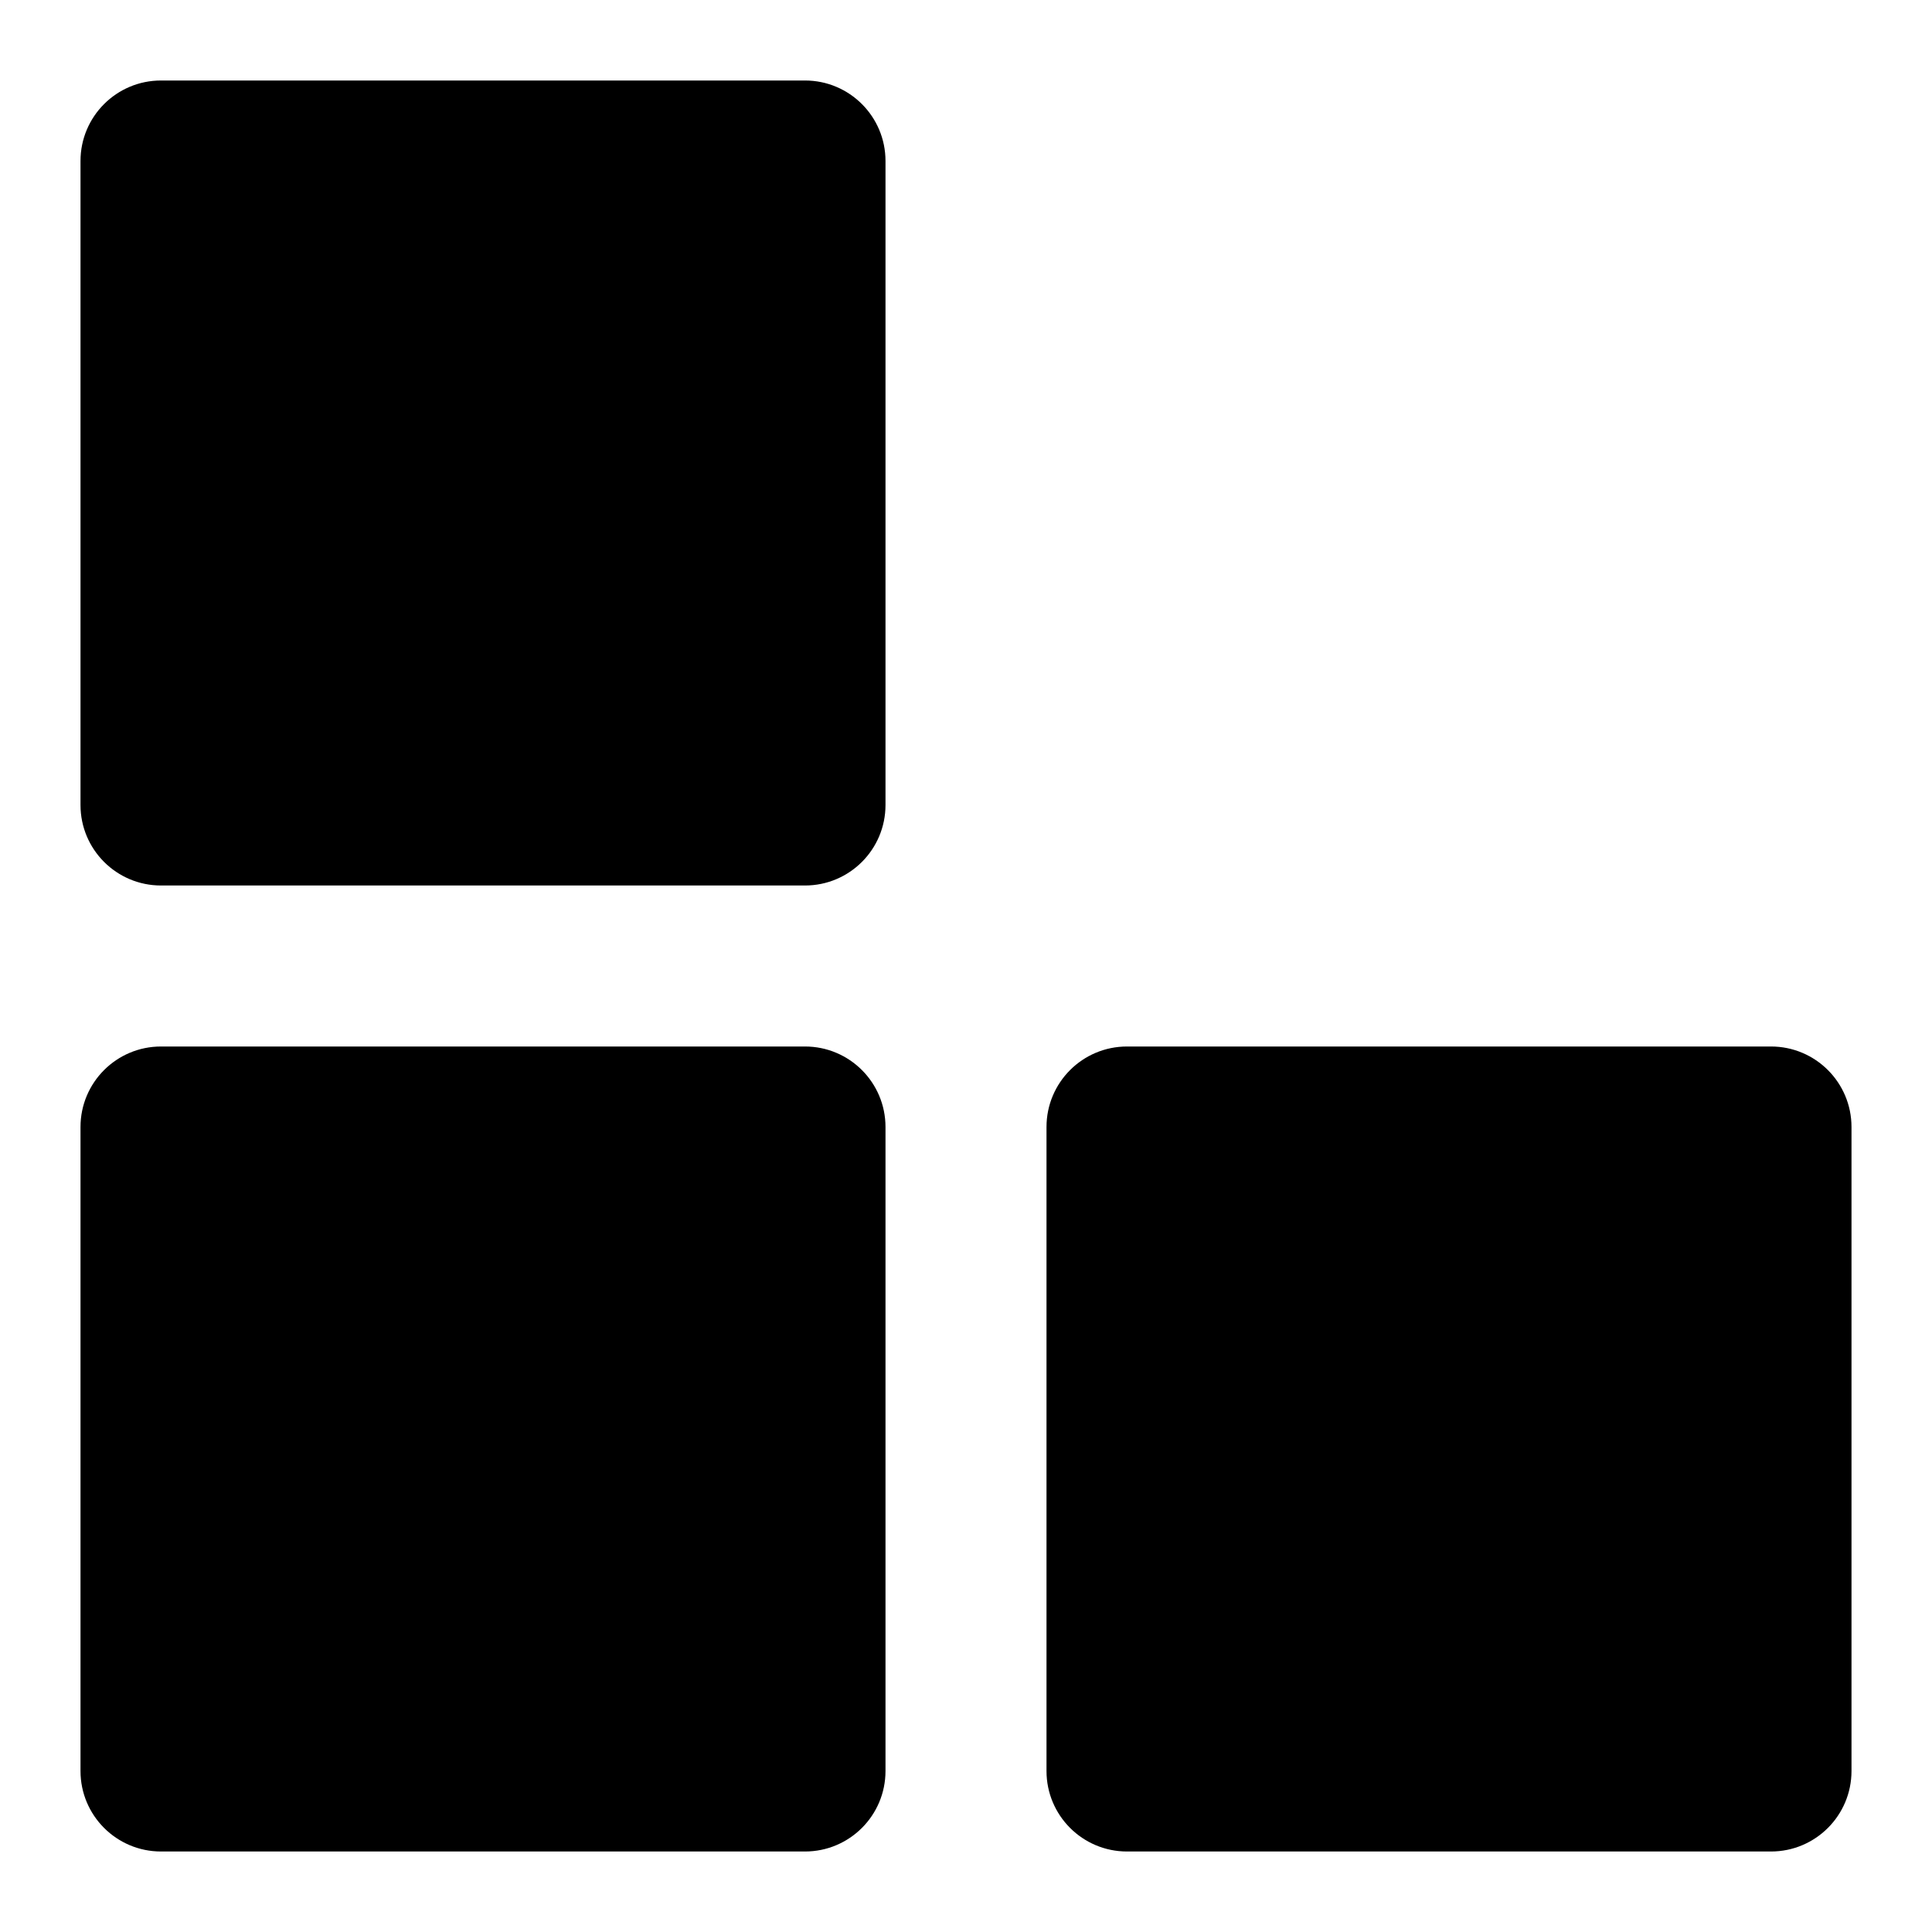
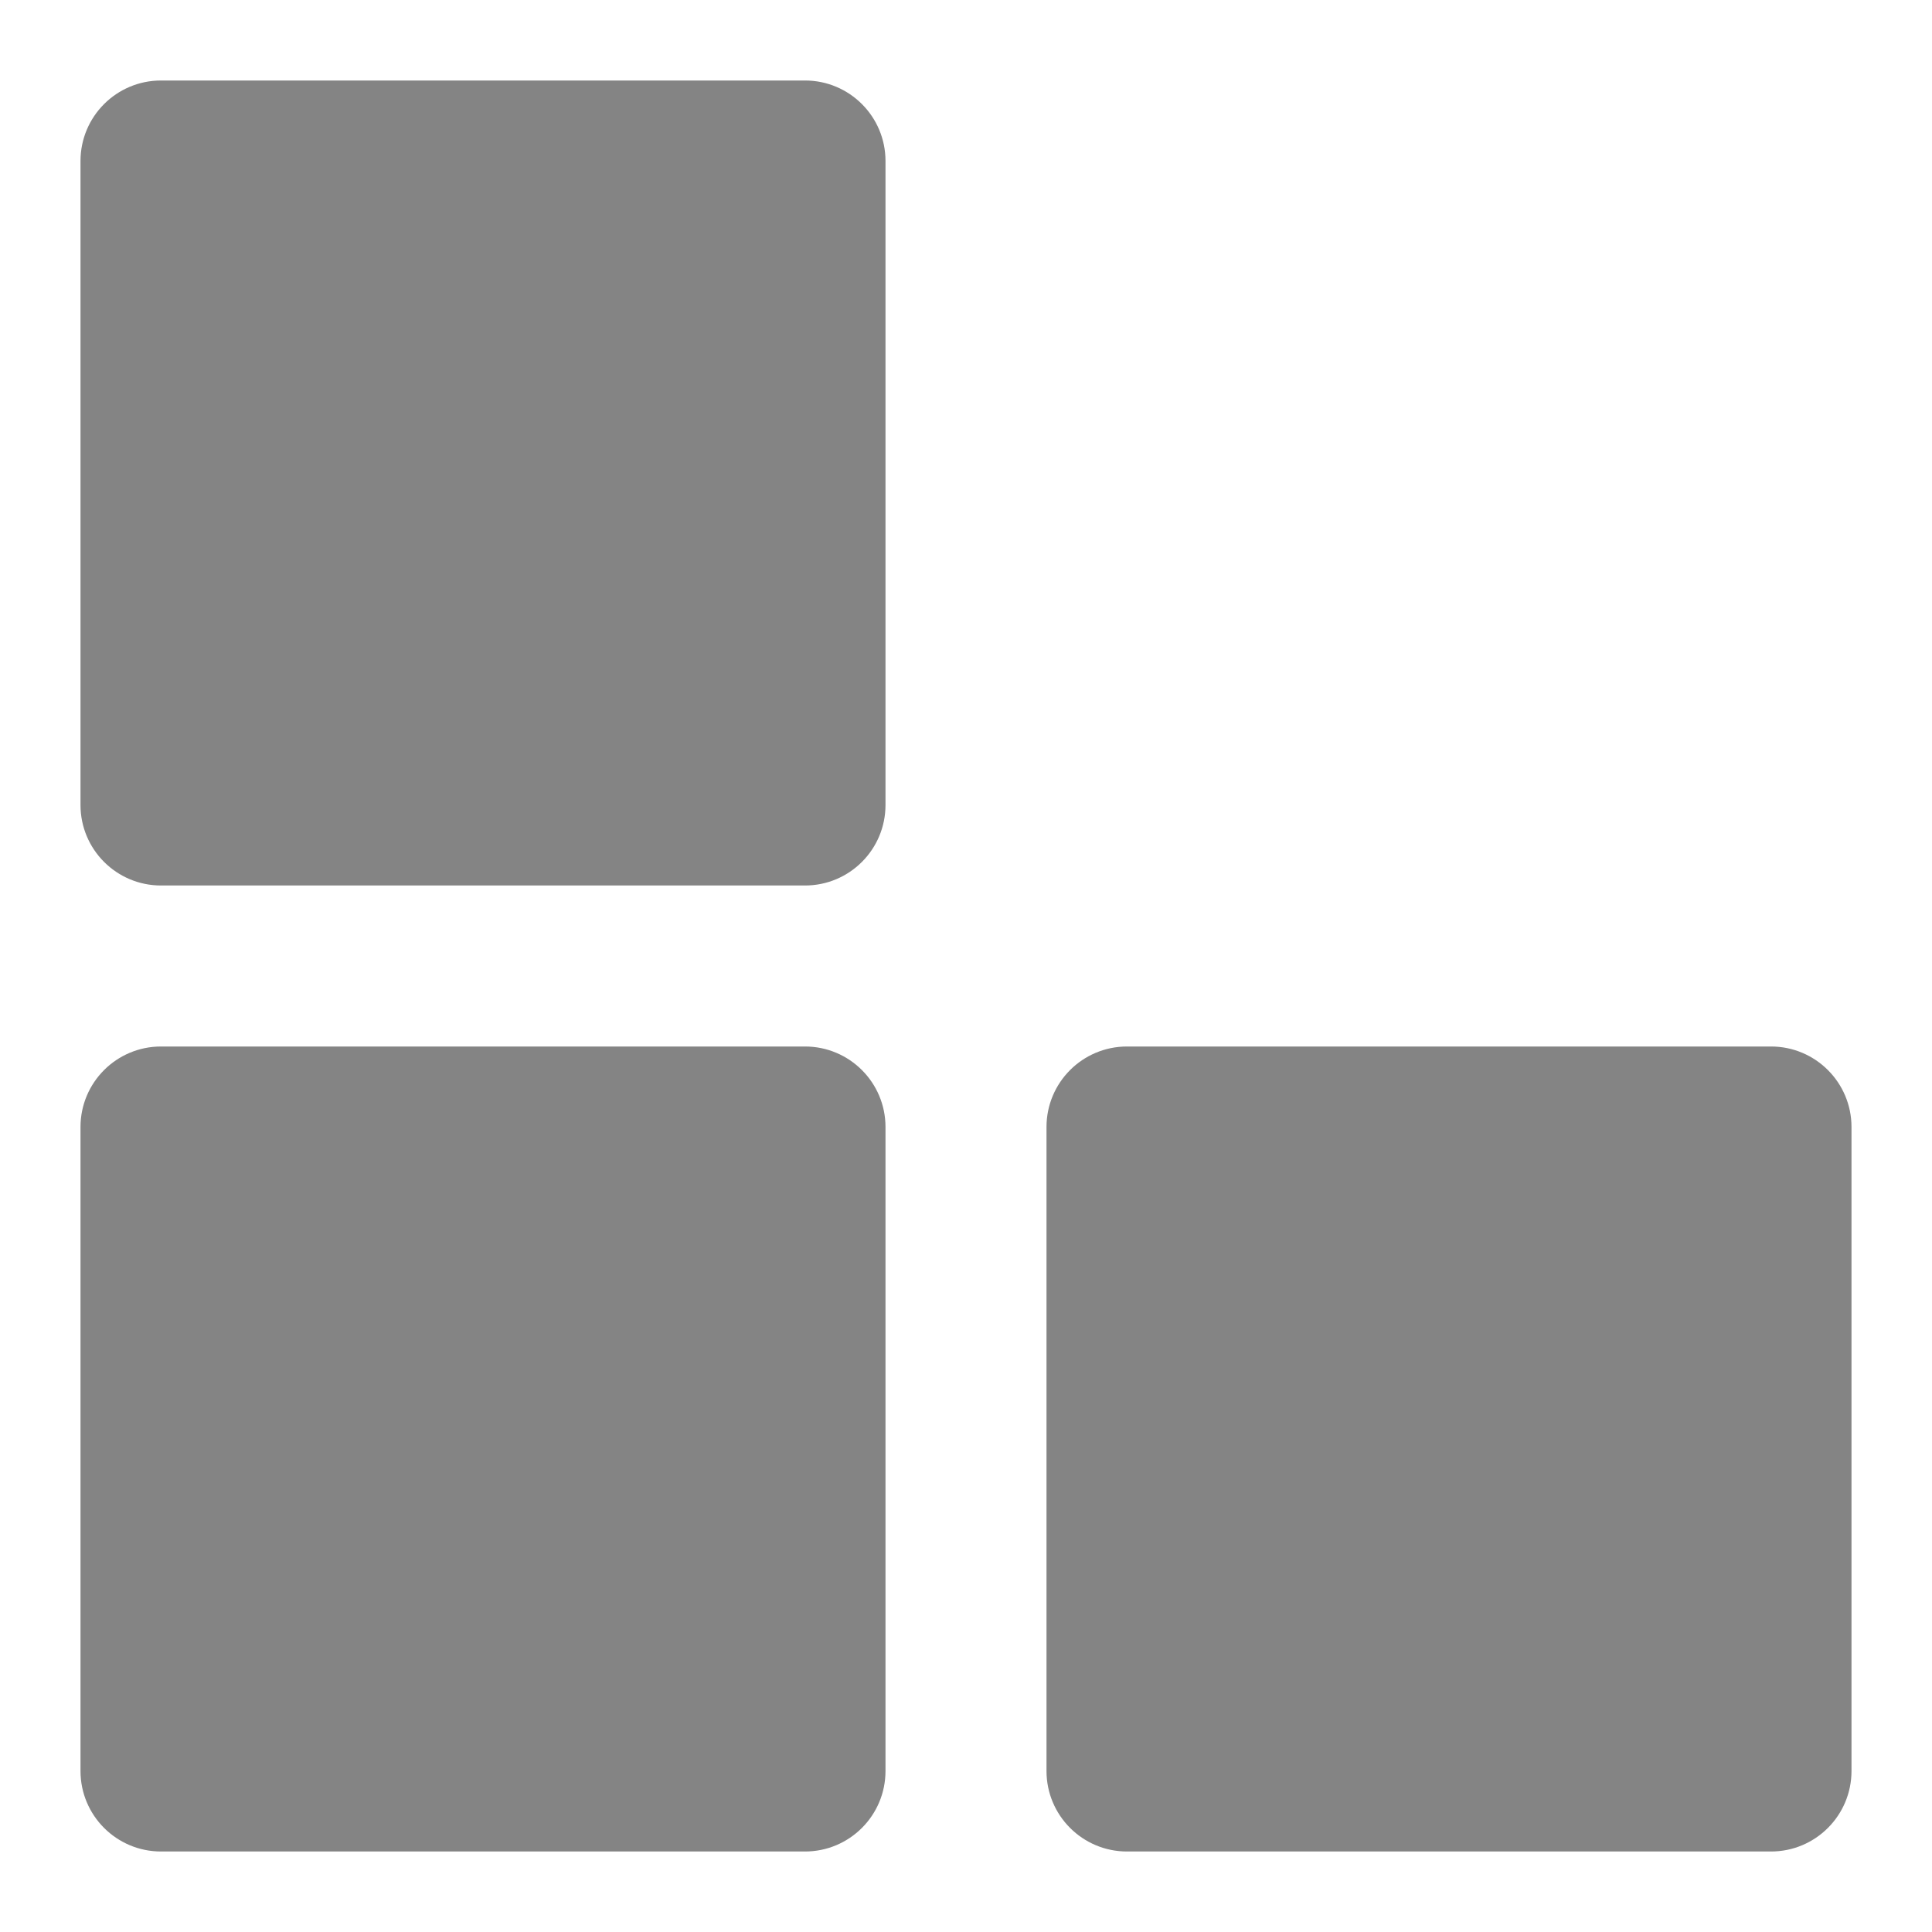
<svg xmlns="http://www.w3.org/2000/svg" width="24" height="24" viewBox="0 0 24 24">
-   <rect x="1" y="1" rx="1" width="10" height="10">
+   <rect x="1" y="1" rx="1" width="10" height="10" fill="#848484">
    <animate id="a" begin="0;l.end" attributeName="x" dur="0.2s" values="1;13" fill="freeze" />
    <animate id="d" begin="c.end" attributeName="y" dur="0.2s" values="1;13" fill="freeze" />
    <animate id="g" begin="f.end" attributeName="x" dur="0.2s" values="13;1" fill="freeze" />
    <animate id="j" begin="i.end" attributeName="y" dur="0.2s" values="13;1" fill="freeze" />
  </rect>
-   <rect x="1" y="13" rx="1" width="10" height="10">
+   <rect x="1" y="13" rx="1" width="10" height="10" fill="#848484">
    <animate id="b" begin="a.end" attributeName="y" dur="0.2s" values="13;1" fill="freeze" />
    <animate id="e" begin="d.end" attributeName="x" dur="0.2s" values="1;13" fill="freeze" />
    <animate id="h" begin="g.end" attributeName="y" dur="0.2s" values="1;13" fill="freeze" />
    <animate id="k" begin="j.end" attributeName="x" dur="0.2s" values="13;1" fill="freeze" />
  </rect>
-   <rect x="13" y="13" rx="1" width="10" height="10">
+   <rect x="13" y="13" rx="1" width="10" height="10" fill="#848484">
    <animate id="c" begin="b.end" attributeName="x" dur="0.2s" values="13;1" fill="freeze" />
    <animate id="f" begin="e.end" attributeName="y" dur="0.2s" values="13;1" fill="freeze" />
    <animate id="i" begin="h.end" attributeName="x" dur="0.2s" values="1;13" fill="freeze" />
    <animate id="l" begin="k.end" attributeName="y" dur="0.2s" values="1;13" fill="freeze" />
  </rect>
</svg>
